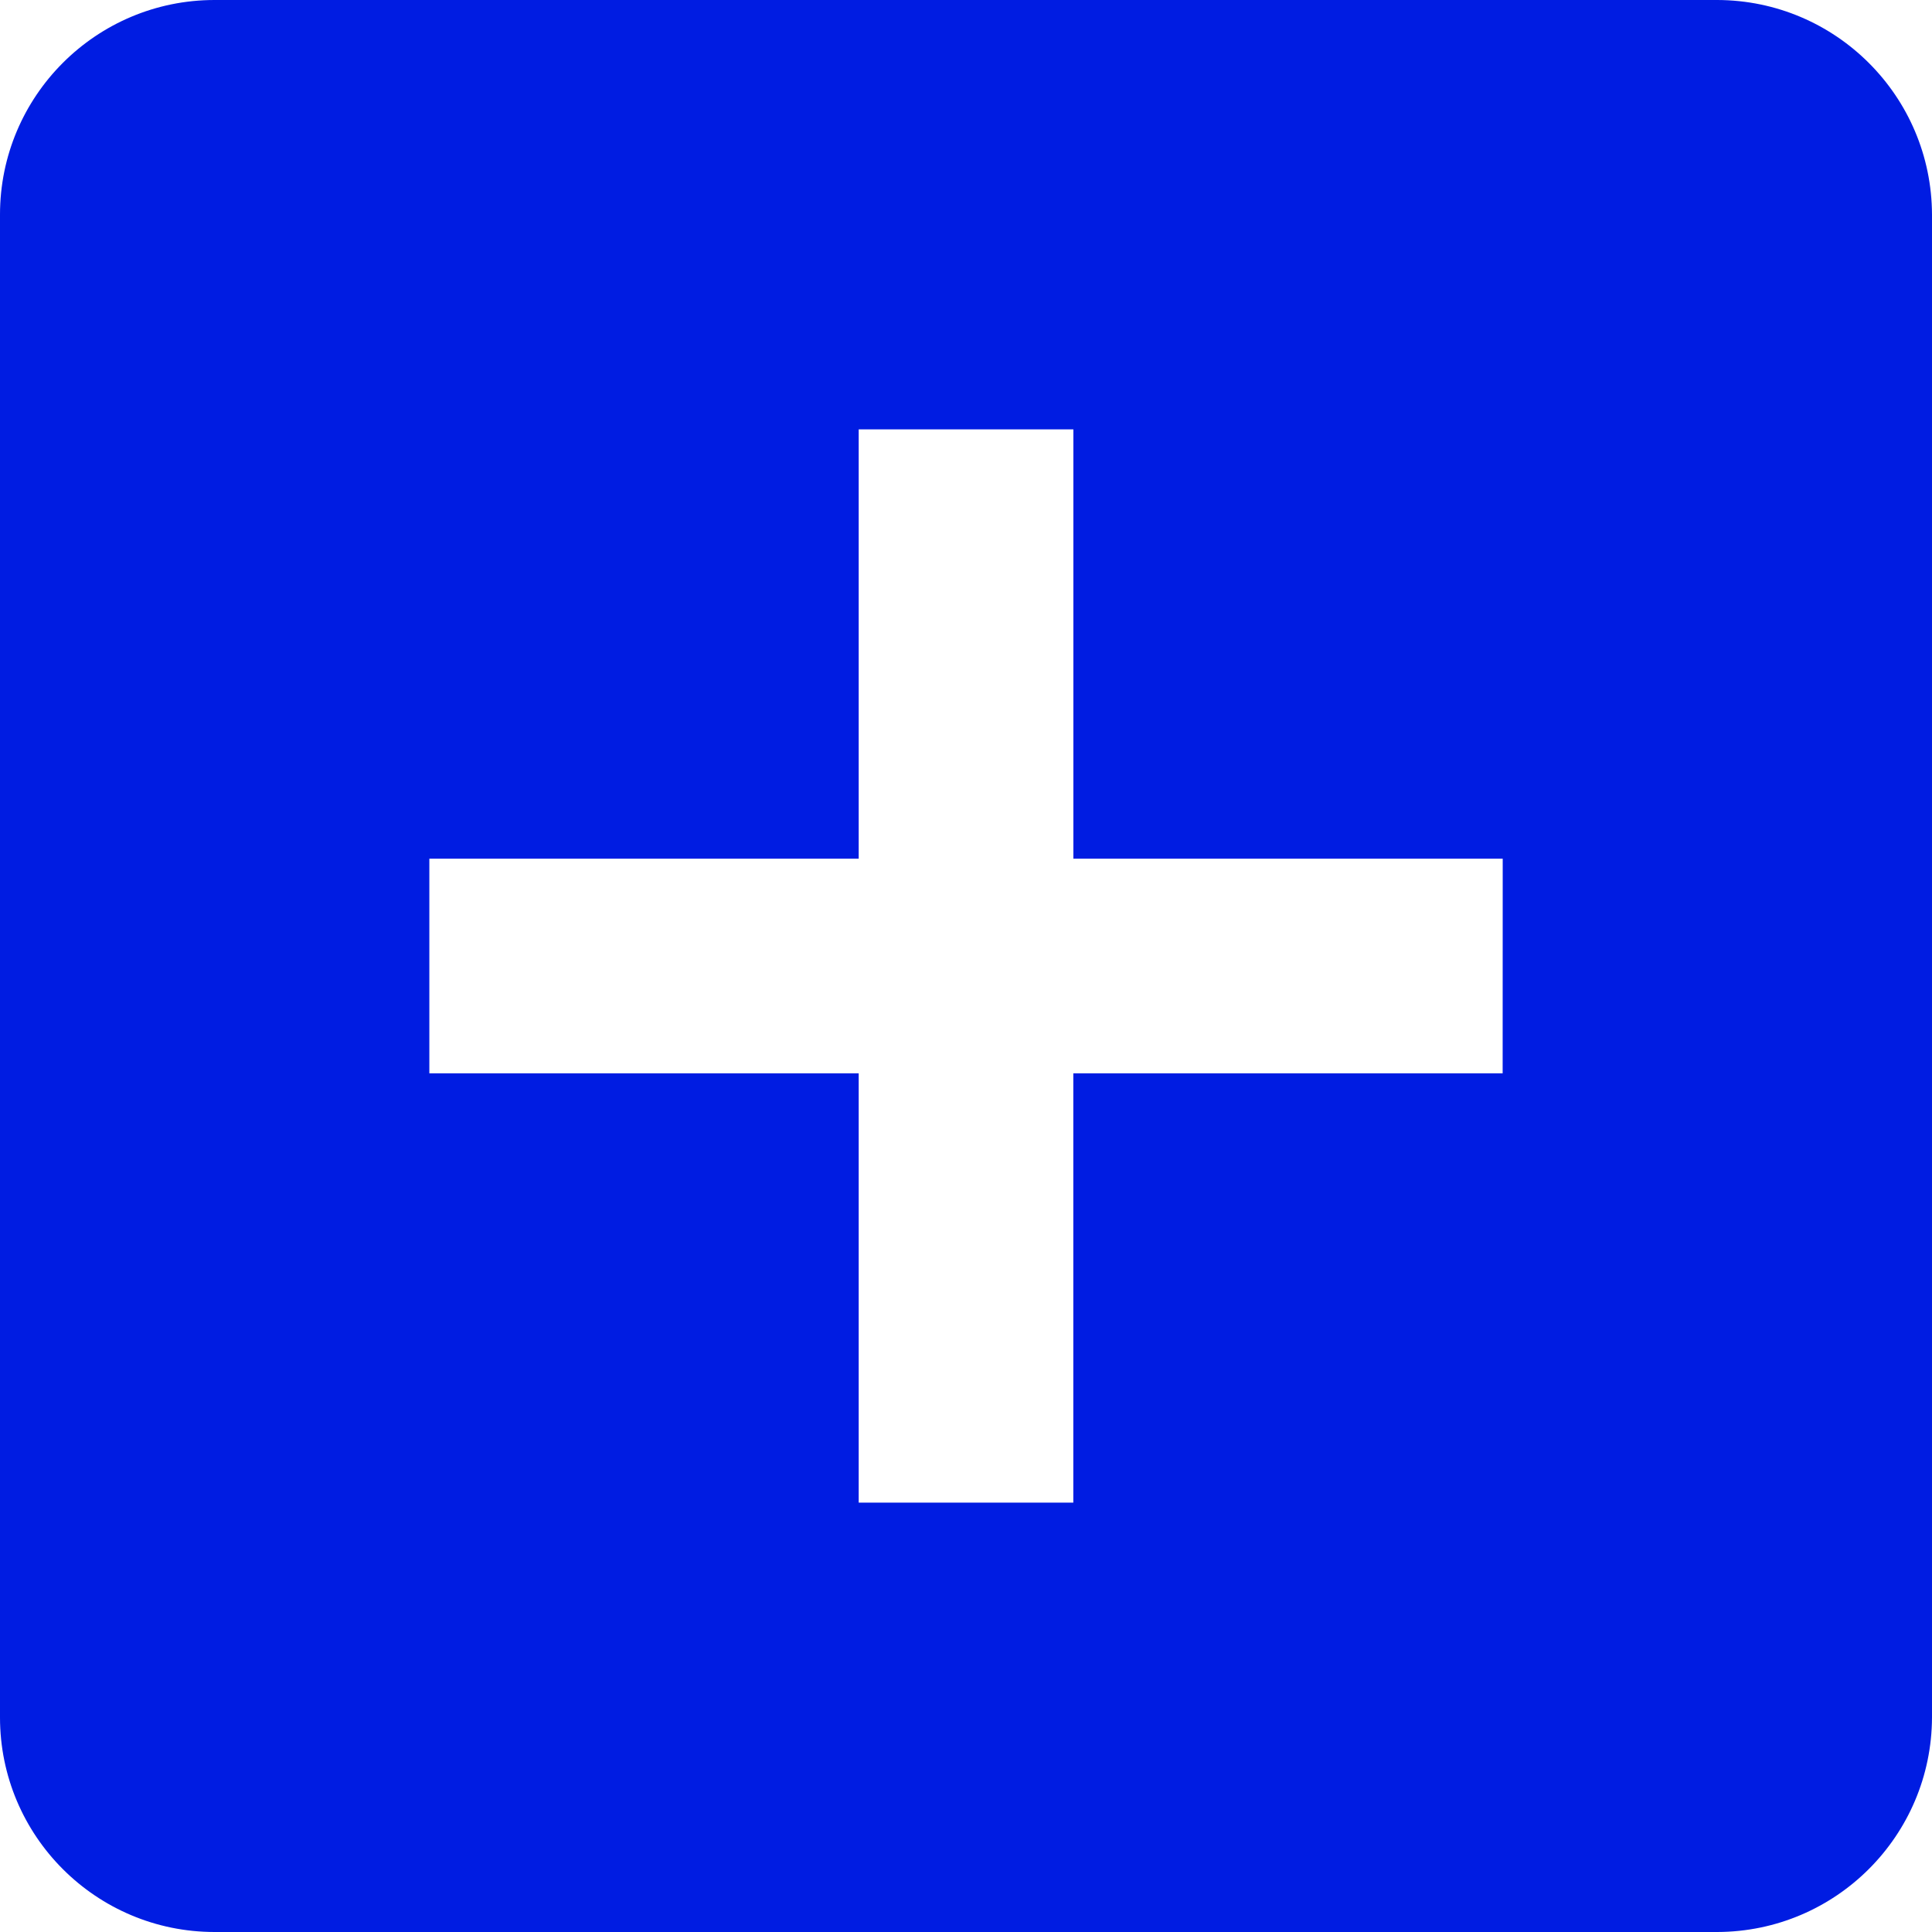
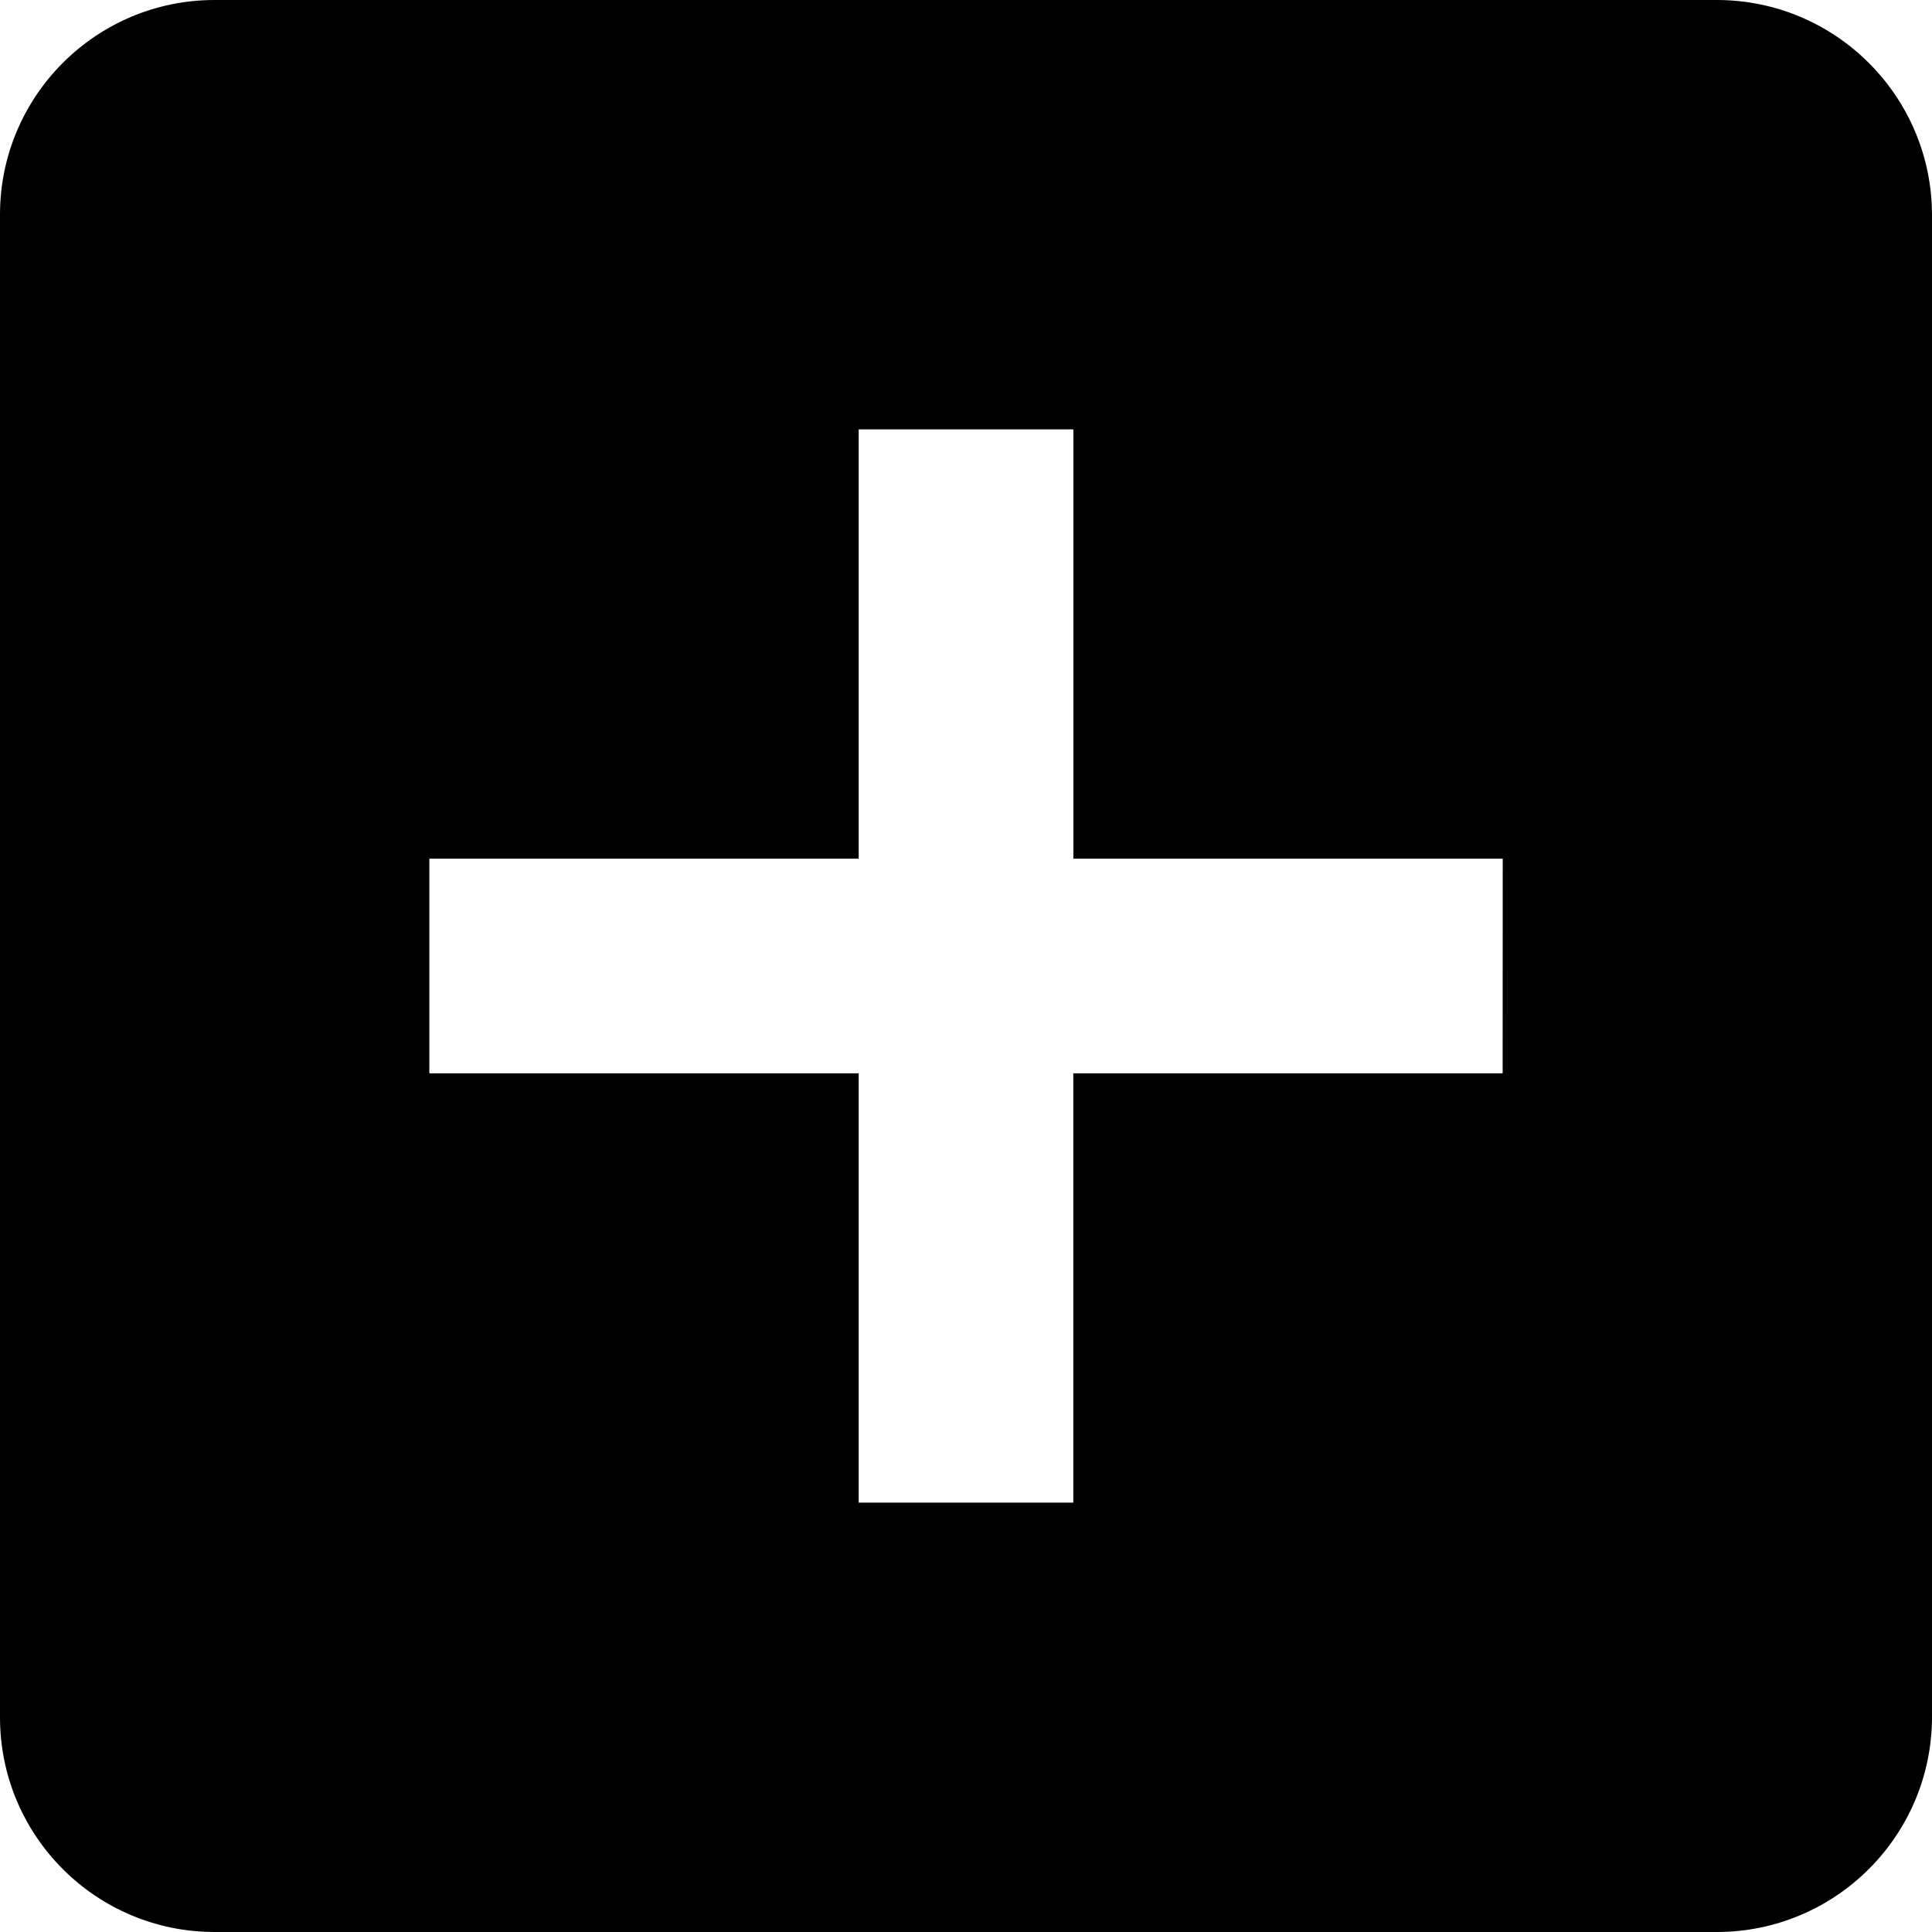
<svg xmlns="http://www.w3.org/2000/svg" viewBox="0 0 31.454 31.454">
-   <path id="Icon_material-add-box" data-name="Icon material-add-box" d="M32.459,4.5H7.995A3.494,3.494,0,0,0,4.5,7.995V32.459a3.494,3.494,0,0,0,3.495,3.495H32.459a3.505,3.505,0,0,0,3.495-3.495V7.995A3.505,3.505,0,0,0,32.459,4.5ZM28.964,21.974h-6.99v6.99H18.48v-6.99H11.49V18.48h6.99V11.49h3.495v6.99h6.99Z" transform="translate(-4.5 -4.5)" fill="#001ce2" />
+   <path id="Icon_material-add-box" data-name="Icon material-add-box" d="M32.459,4.5H7.995A3.494,3.494,0,0,0,4.5,7.995V32.459a3.494,3.494,0,0,0,3.495,3.495H32.459a3.505,3.505,0,0,0,3.495-3.495V7.995A3.505,3.505,0,0,0,32.459,4.5ZM28.964,21.974h-6.99v6.99H18.48v-6.99H11.49V18.48h6.99V11.49h3.495v6.99h6.99Z" transform="translate(-4.5 -4.5)" />
</svg>
